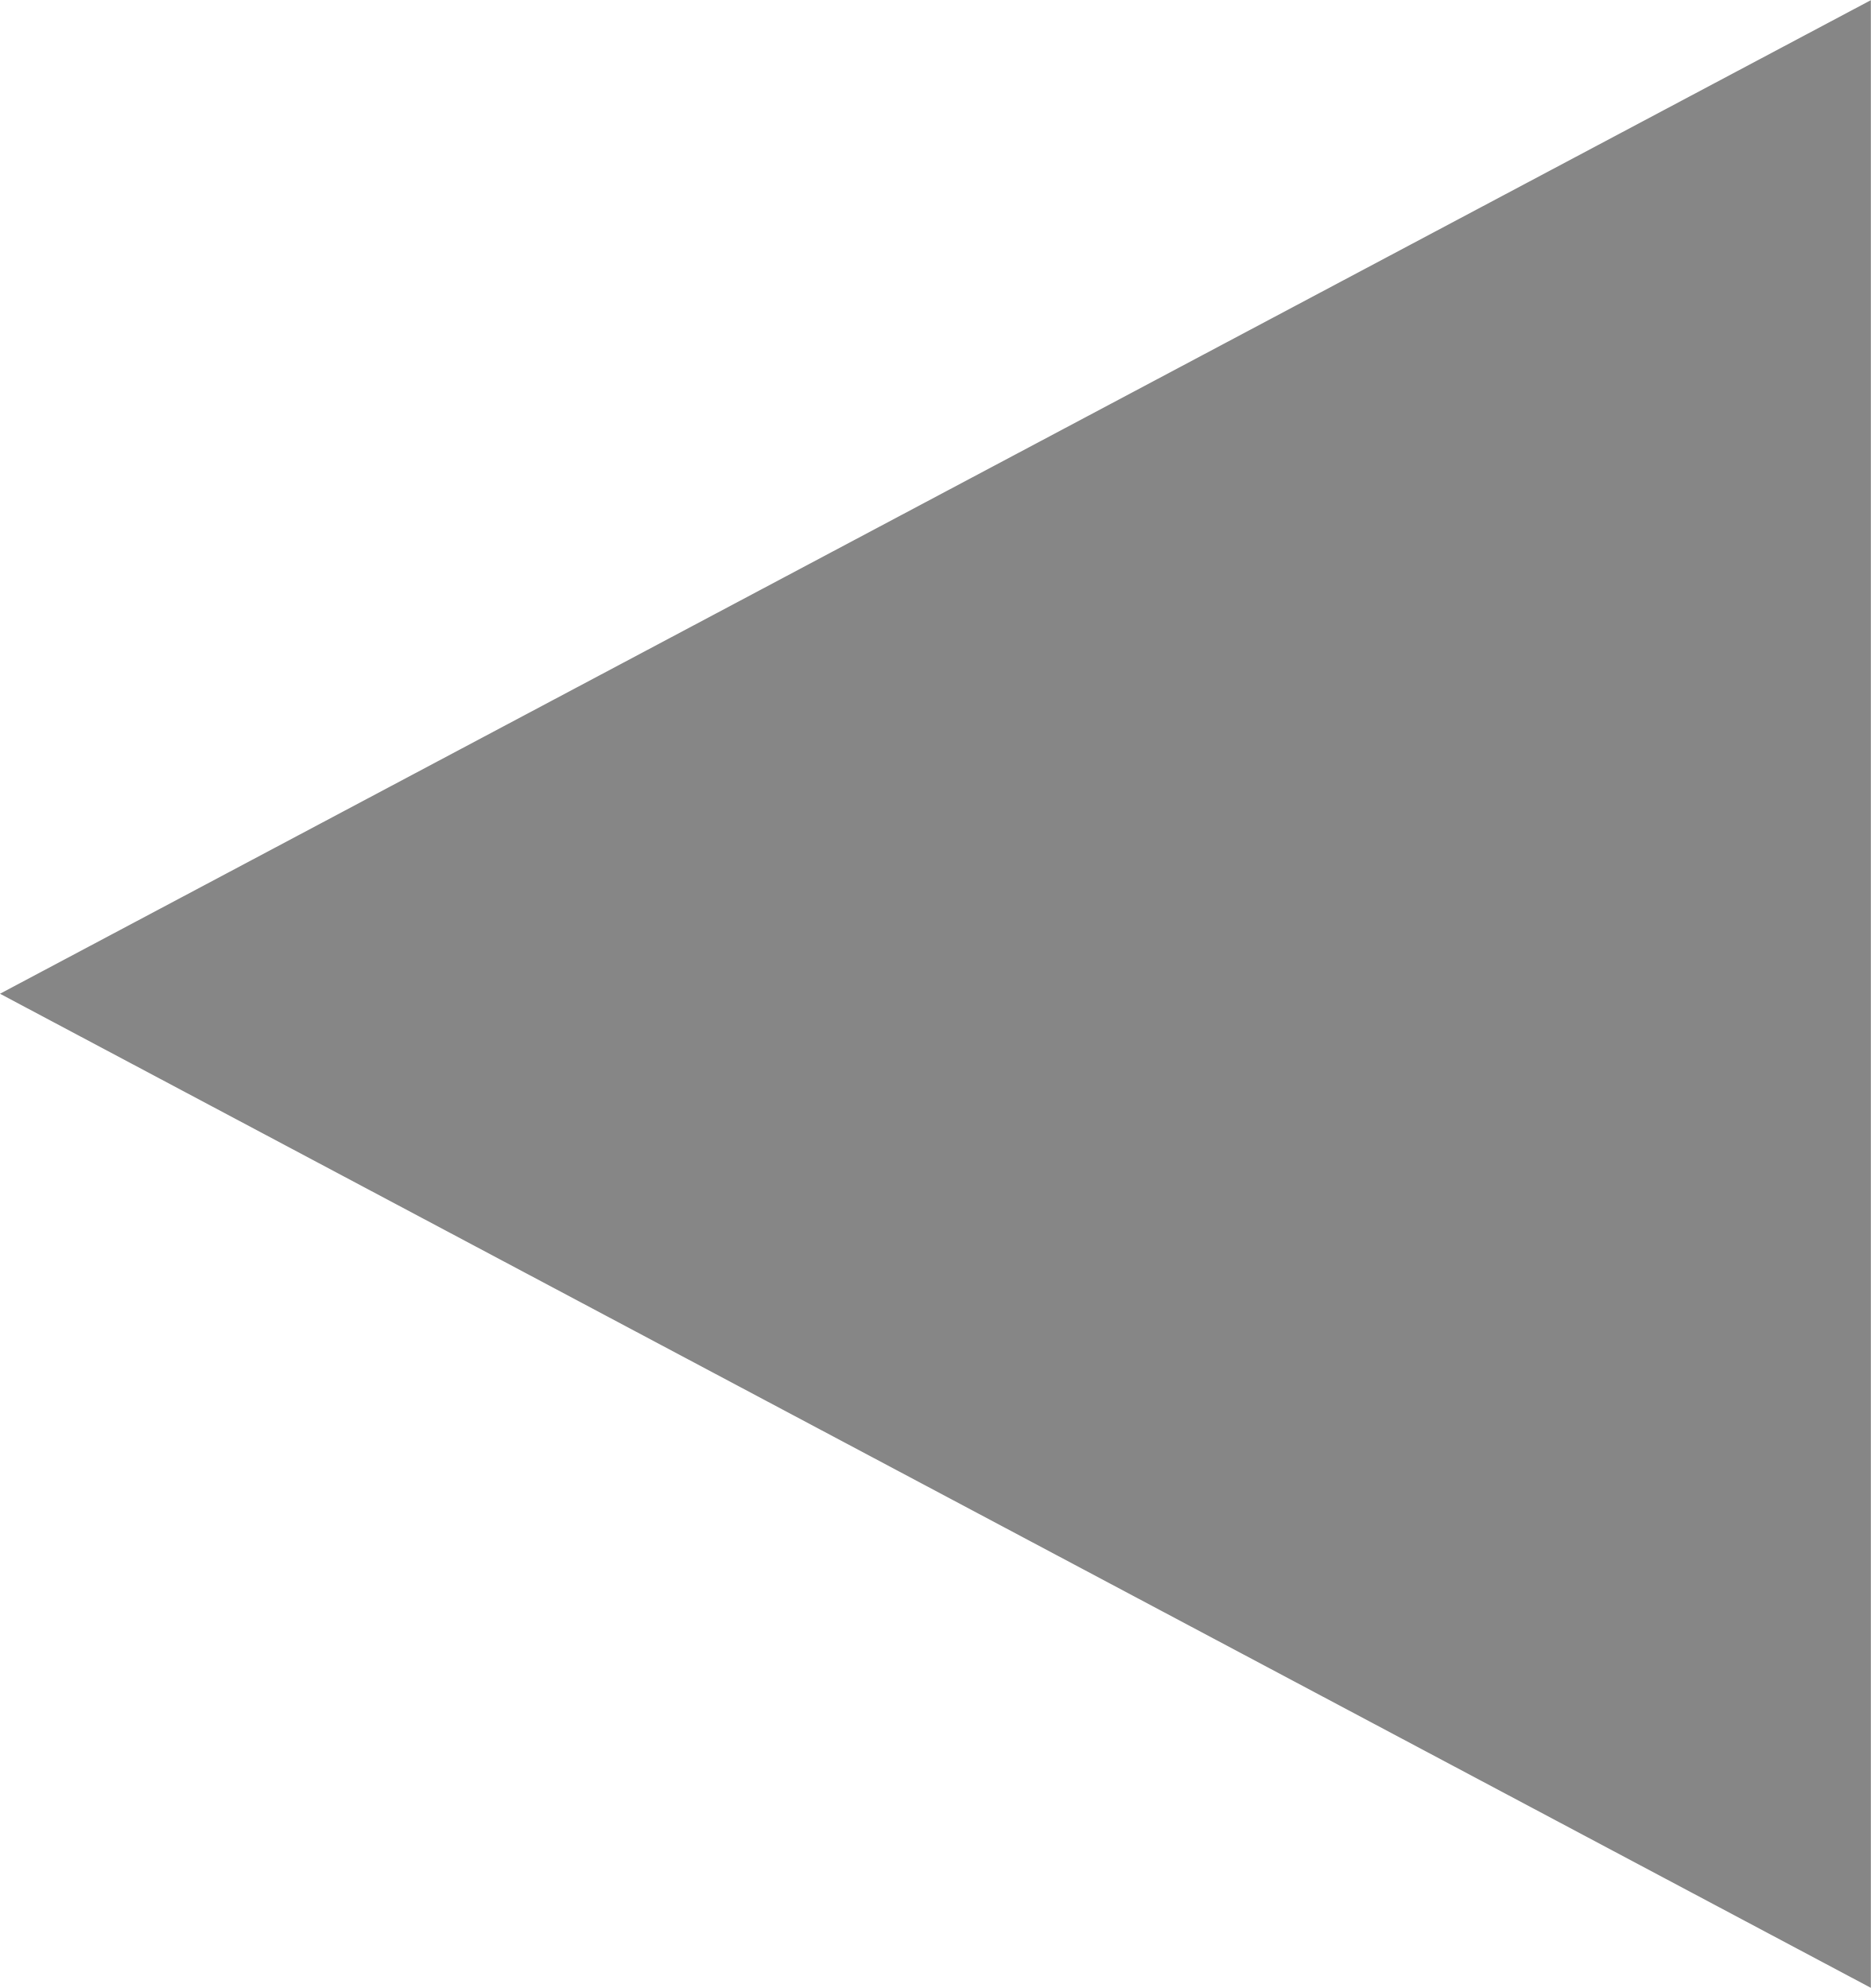
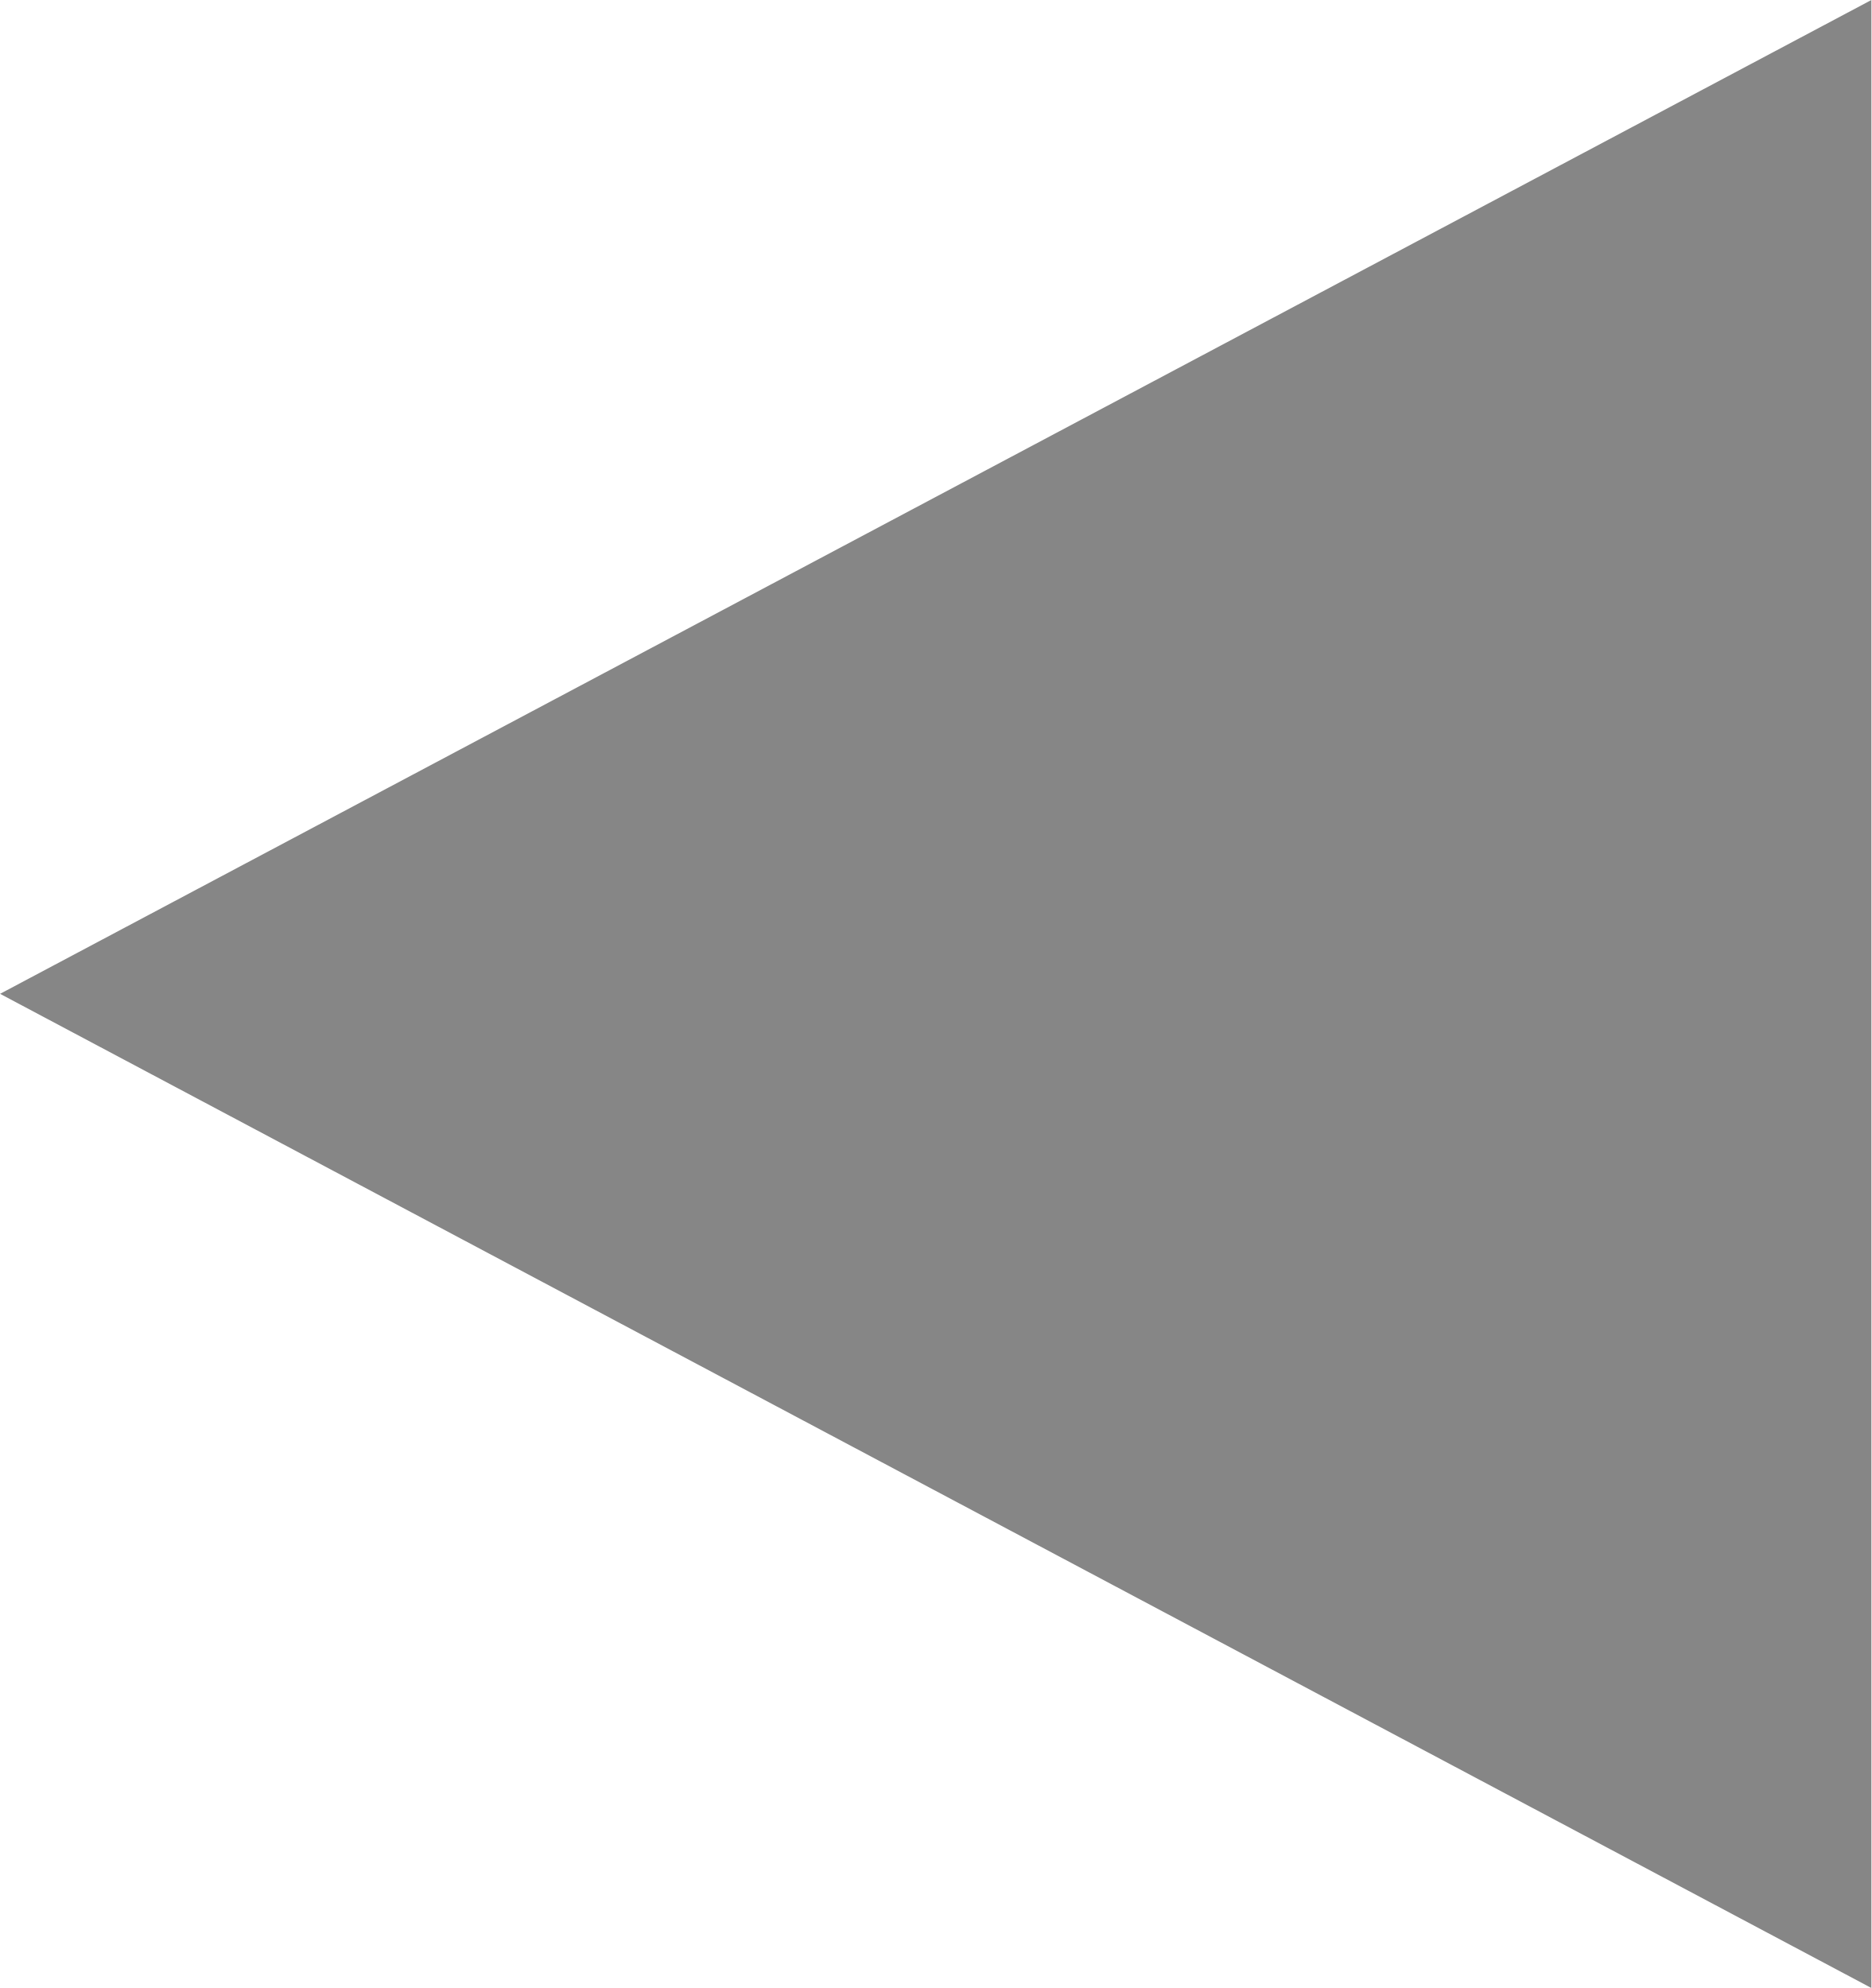
- <svg xmlns="http://www.w3.org/2000/svg" clip-rule="evenodd" fill-rule="evenodd" height="3.72mm" image-rendering="optimizeQuality" shape-rendering="geometricPrecision" text-rendering="geometricPrecision" viewBox="0 0 71.5 75.96" width="3.501mm">
-   <path d="m71.5 0-71.5 37.97 71.5 37.99z" fill="#868686" fill-rule="nonzero" />
+ <svg xmlns="http://www.w3.org/2000/svg" clip-rule="evenodd" fill-rule="evenodd" height="4.91mm" image-rendering="optimizeQuality" shape-rendering="geometricPrecision" text-rendering="geometricPrecision" viewBox="0 0 108.79 115.58" width="4.622mm">
+   <path d="m108.79 0-108.79 57.78 108.79 57.8z" fill="#868686" fill-rule="nonzero" />
</svg>
